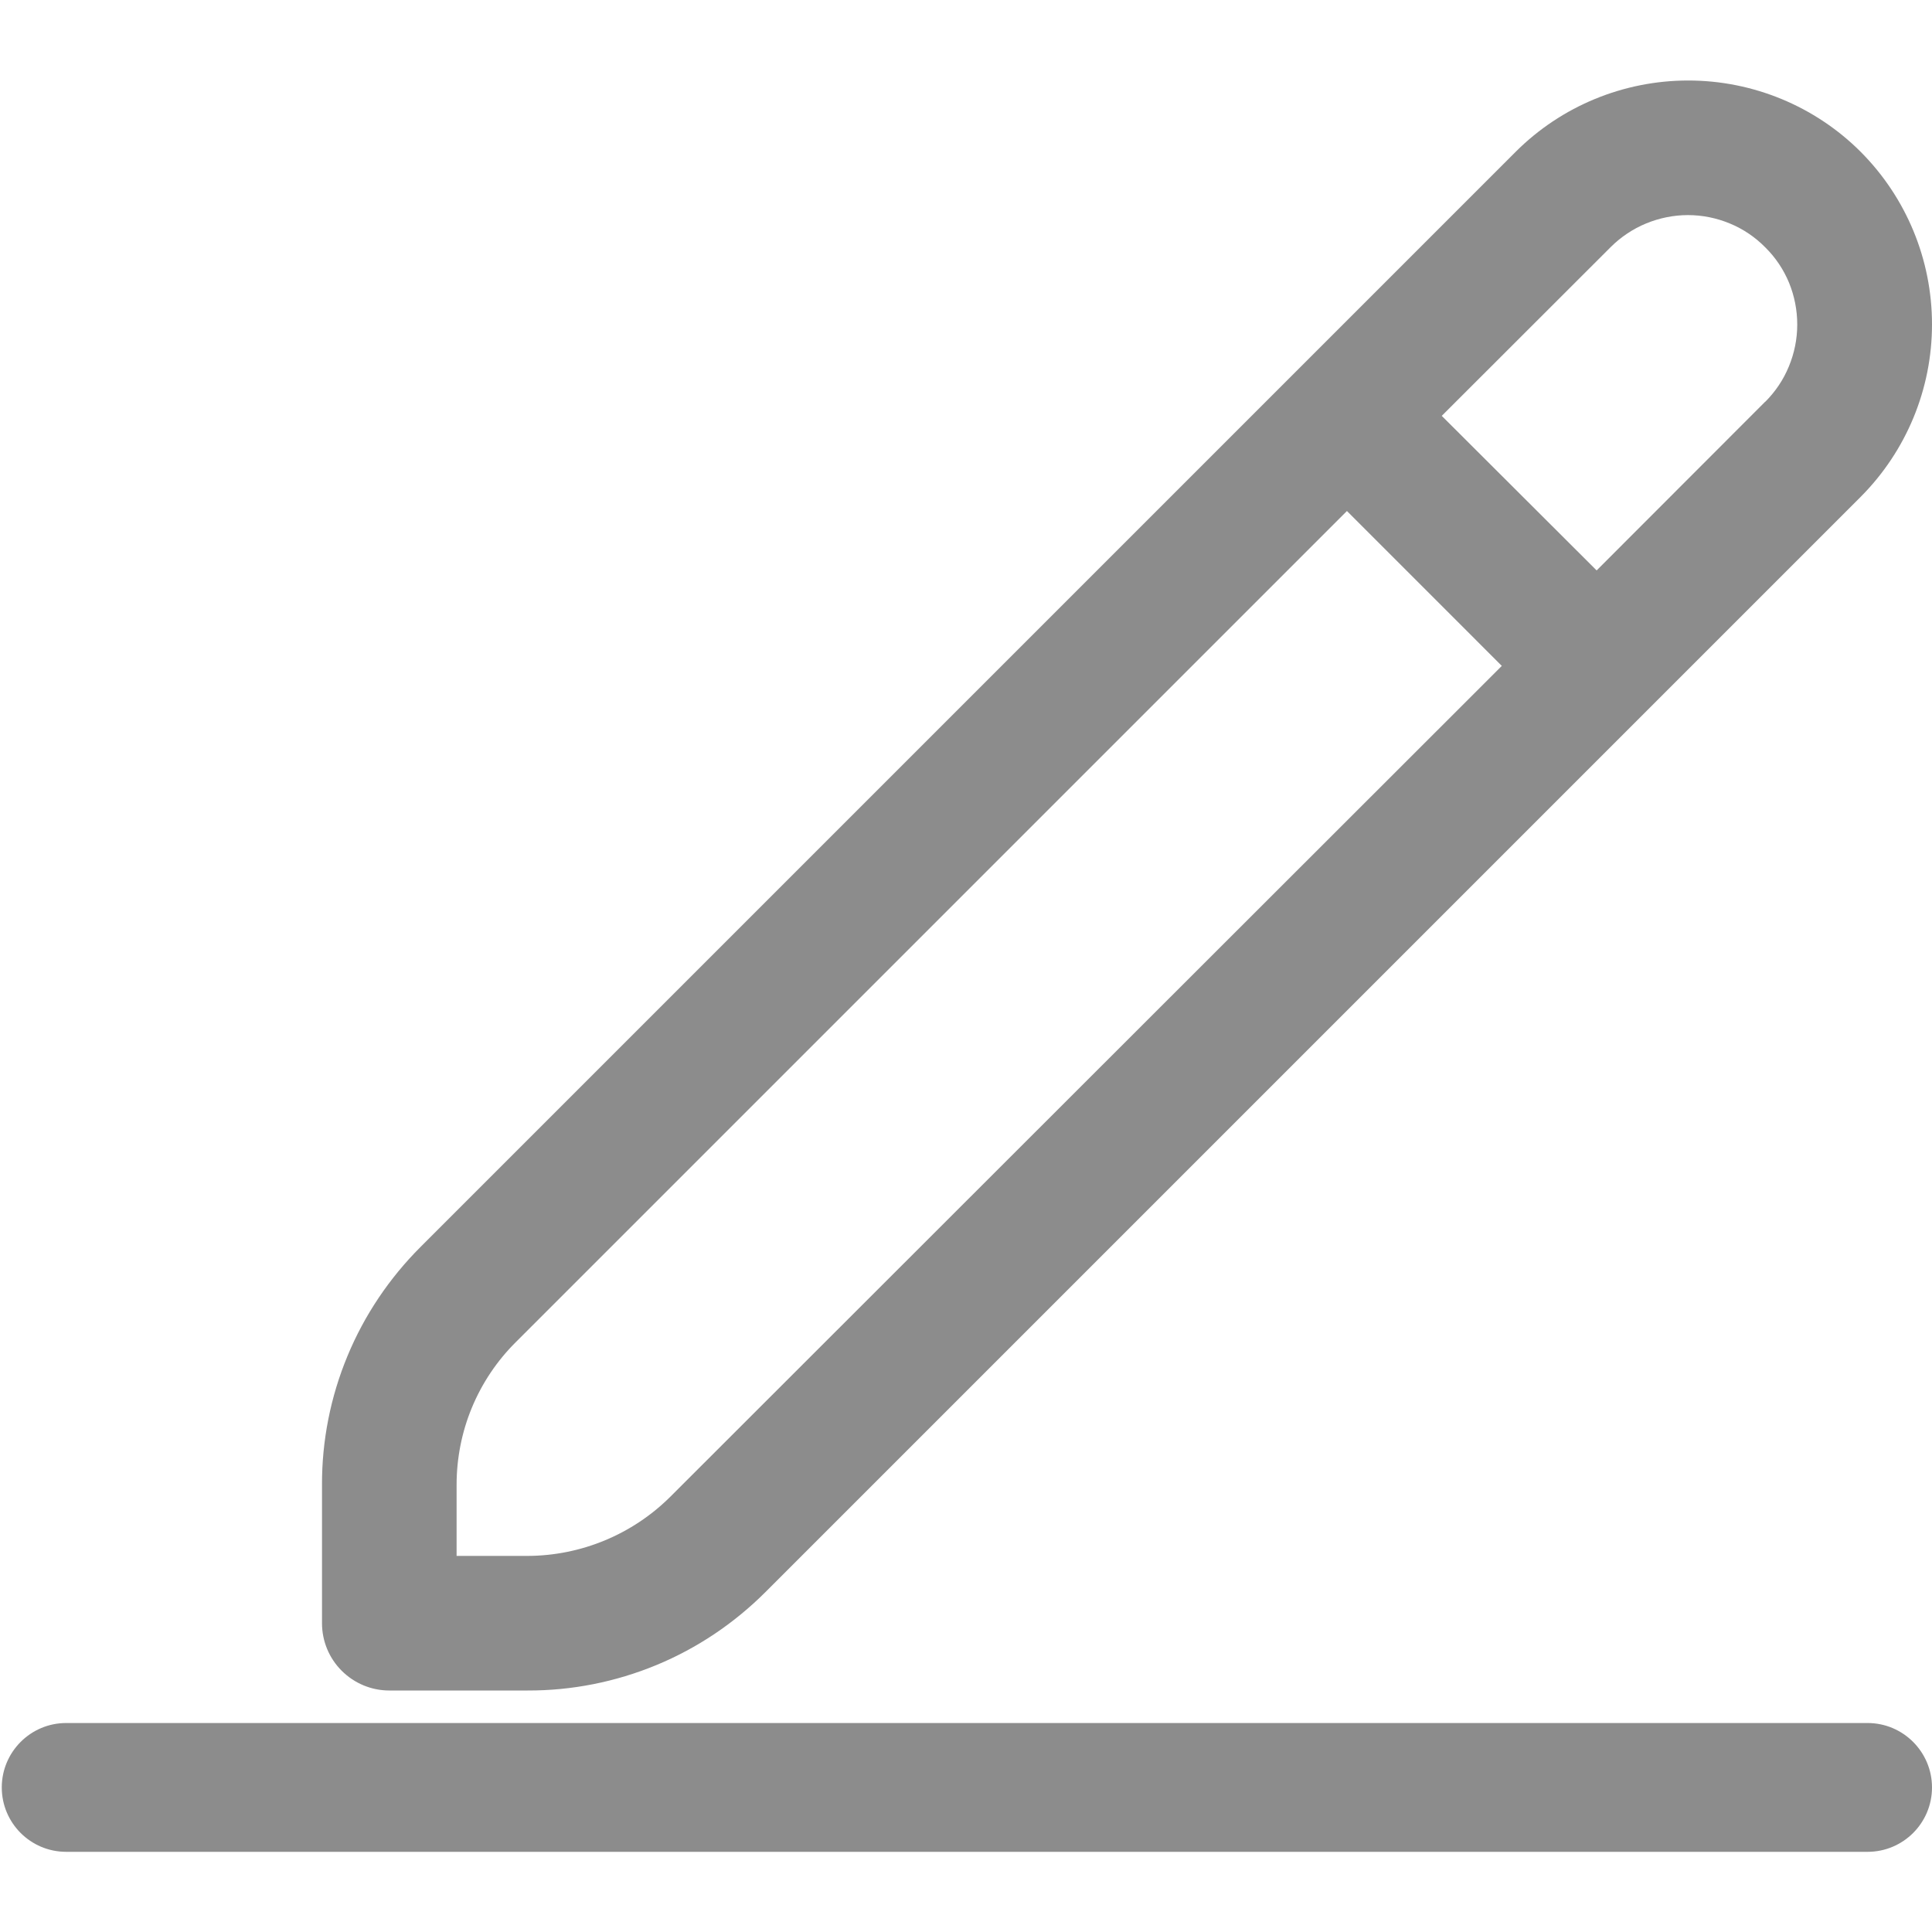
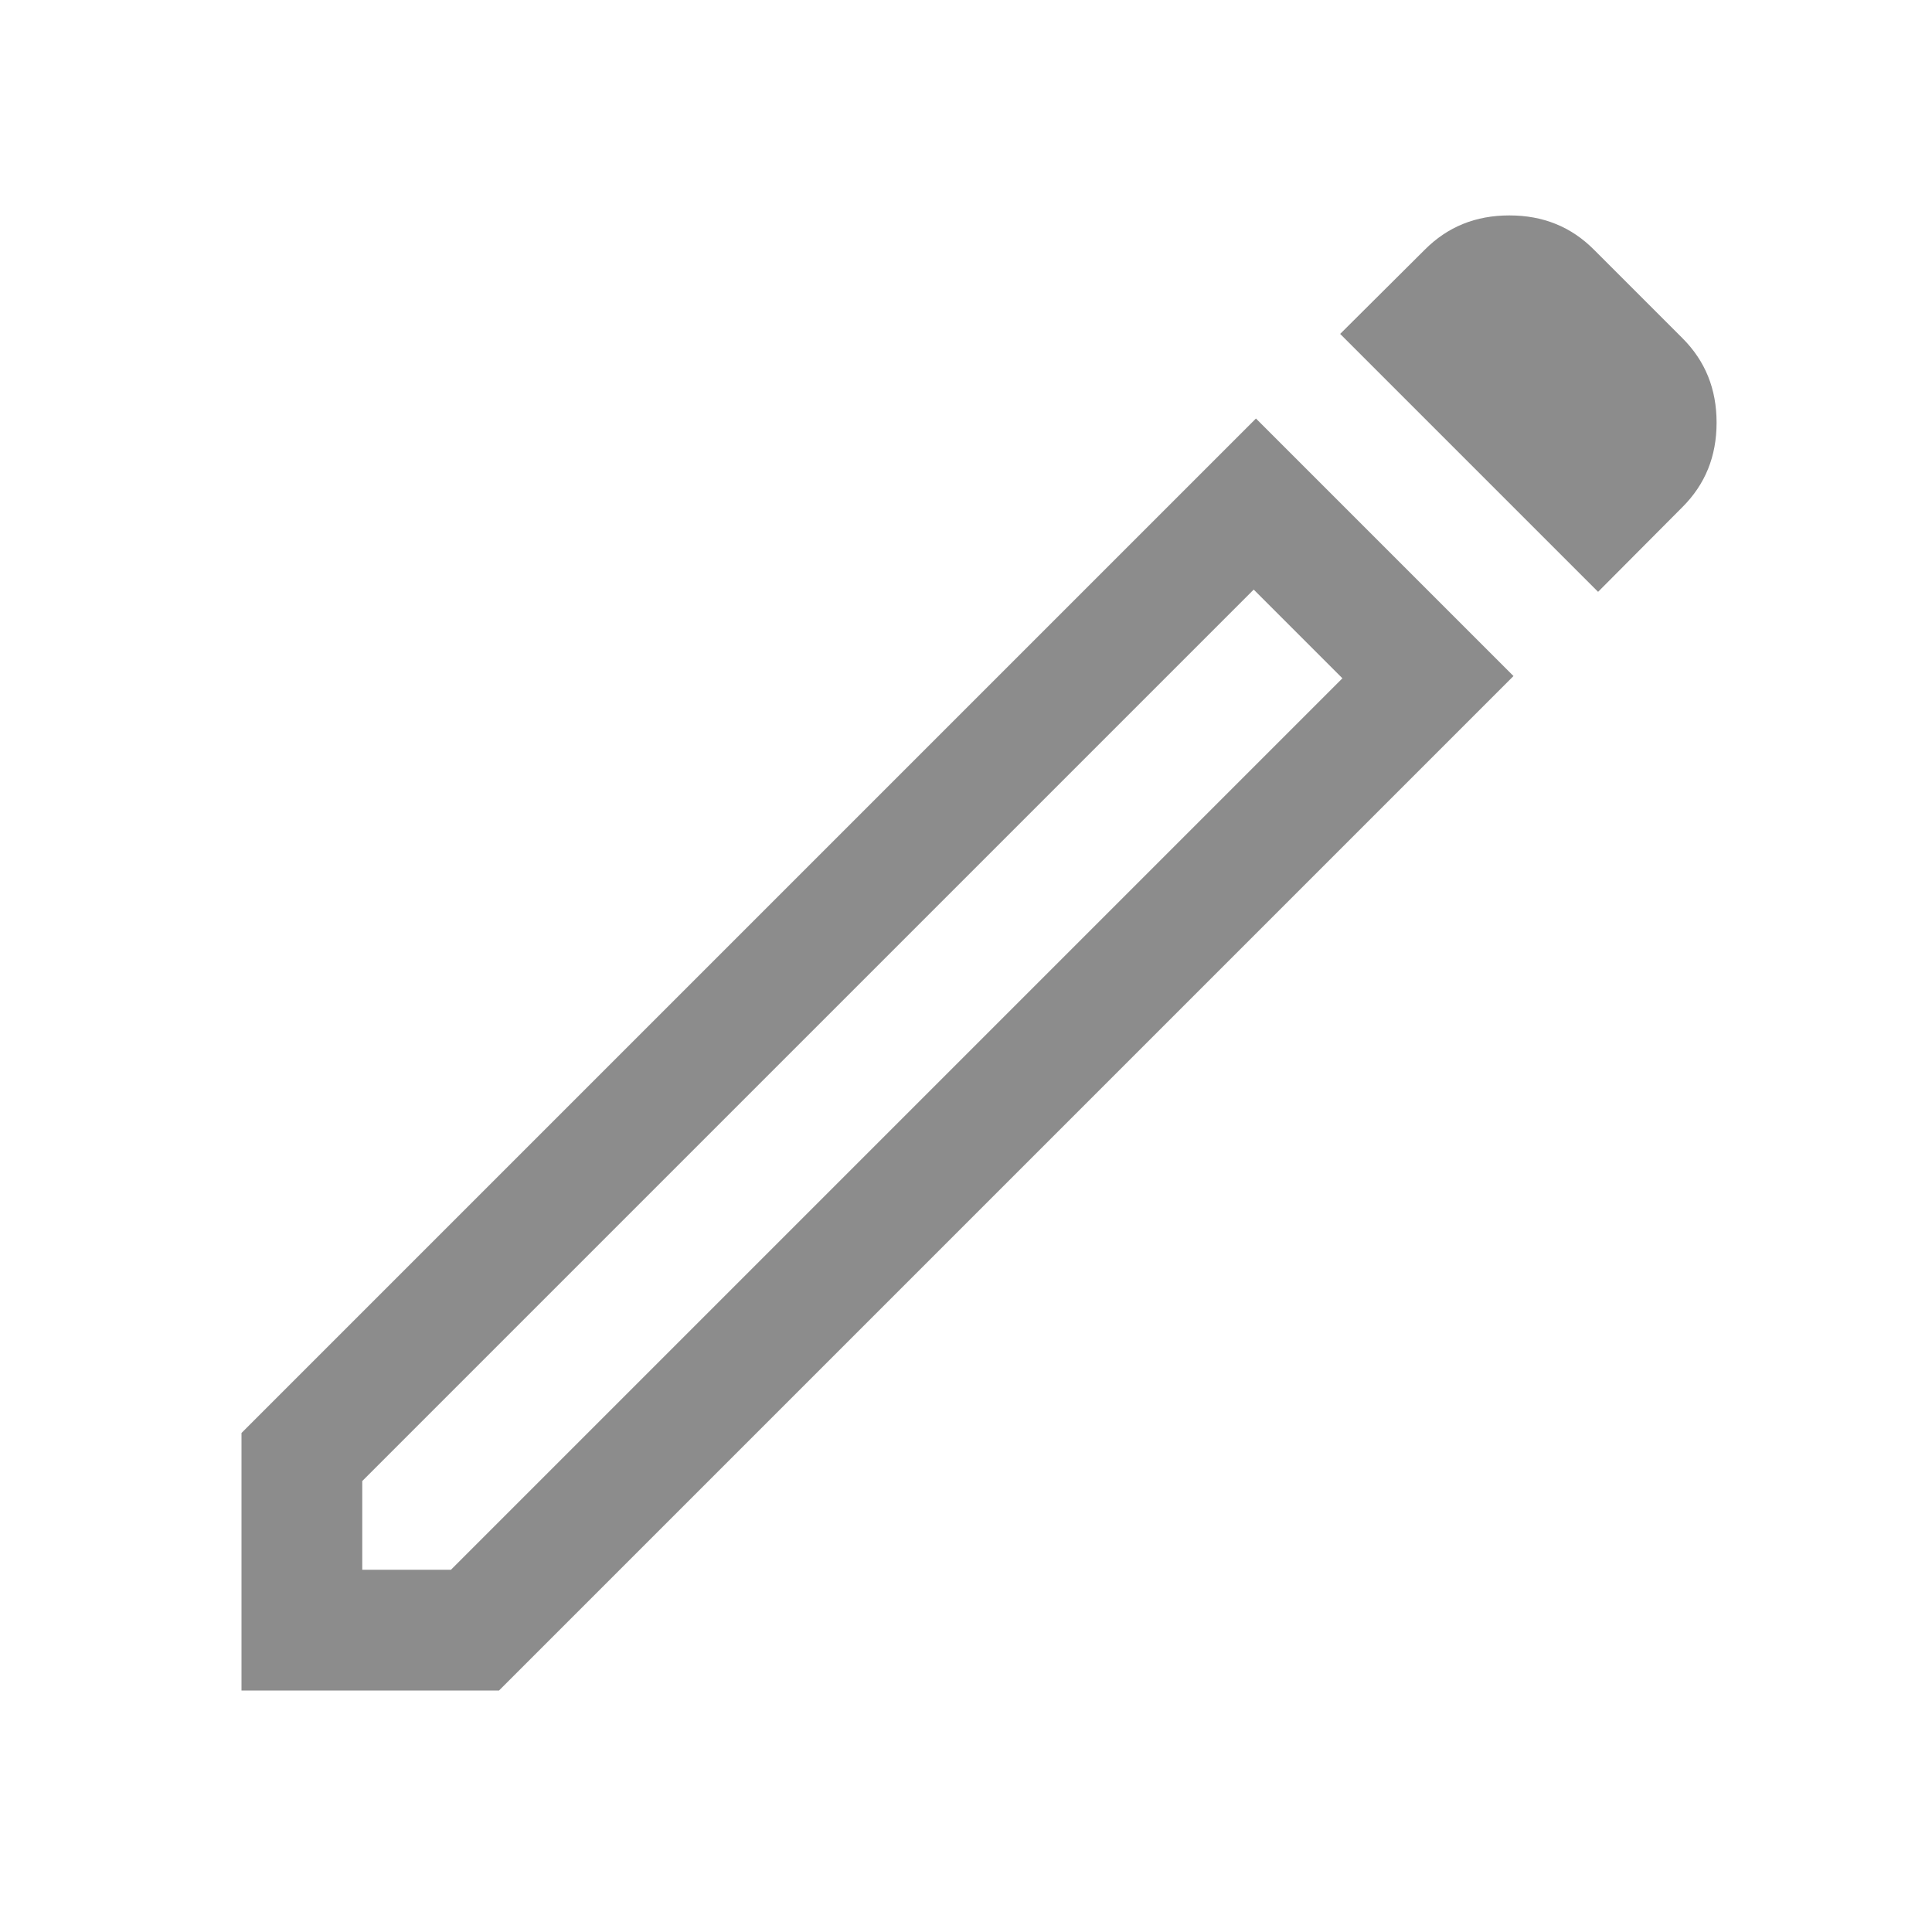
- <svg xmlns="http://www.w3.org/2000/svg" viewBox="0 0 12 12" fill="none">
-   <path d="M11.557 0.943C11.273 0.659 10.887 0.5 10.486 0.5C10.084 0.5 9.698 0.659 9.414 0.943L2.612 7.745C2.418 7.939 2.263 8.169 2.158 8.423C2.053 8.676 1.999 8.949 2 9.223V10.082C2 10.193 2.044 10.299 2.122 10.377C2.201 10.456 2.307 10.5 2.418 10.5H3.277C3.551 10.501 3.823 10.447 4.077 10.342C4.331 10.237 4.561 10.082 4.755 9.888L11.557 3.086C11.841 2.801 12 2.416 12 2.015C12 1.613 11.841 1.228 11.557 0.943ZM4.164 9.296C3.928 9.531 3.609 9.663 3.277 9.664H2.836V9.223C2.836 9.058 2.868 8.895 2.931 8.743C2.994 8.591 3.087 8.452 3.204 8.336L8.366 3.174L9.328 4.136L4.164 9.296ZM10.965 2.494L9.917 3.543L8.955 2.583L10.004 1.535C10.067 1.472 10.142 1.422 10.224 1.388C10.307 1.354 10.395 1.336 10.484 1.336C10.574 1.336 10.662 1.354 10.744 1.388C10.827 1.422 10.902 1.473 10.964 1.536C11.028 1.599 11.078 1.674 11.112 1.756C11.146 1.839 11.163 1.927 11.163 2.016C11.163 2.106 11.145 2.194 11.111 2.276C11.077 2.359 11.027 2.433 10.963 2.497L10.965 2.494Z" fill="#8C8C8C" />
-   <path fill-rule="evenodd" clip-rule="evenodd" d="M0.411 10.702L11.6 10.702C11.821 10.702 12 10.882 12 11.102C12 11.323 11.821 11.502 11.6 11.502L0.411 11.502C0.19 11.502 0.011 11.323 0.011 11.102C0.011 10.882 0.19 10.702 0.411 10.702Z" fill="#8C8C8C" />
+ <svg xmlns="http://www.w3.org/2000/svg" viewBox="0 0 24 24" version="1.1">
+   <g id="surface1">
+     <path fill="#8C8C8C" d="M 4.5 19.5 L 5.602 19.5 L 16.676 8.426 L 15.574 7.324 L 4.5 18.398 Z M 19.852 7.352 L 16.648 4.148 L 17.699 3.102 C 17.984 2.816 18.332 2.676 18.75 2.676 C 19.168 2.676 19.516 2.816 19.801 3.102 L 20.898 4.199 C 21.184 4.484 21.324 4.832 21.324 5.25 C 21.324 5.668 21.184 6.016 20.898 6.301 Z M 18.801 8.398 L 6.199 21 L 3 21 L 3 17.801 L 15.602 5.199 Z M 16.125 7.875 L 15.574 7.324 L 16.676 8.426 Z M 16.125 7.875 " />
+   </g>
</svg>
